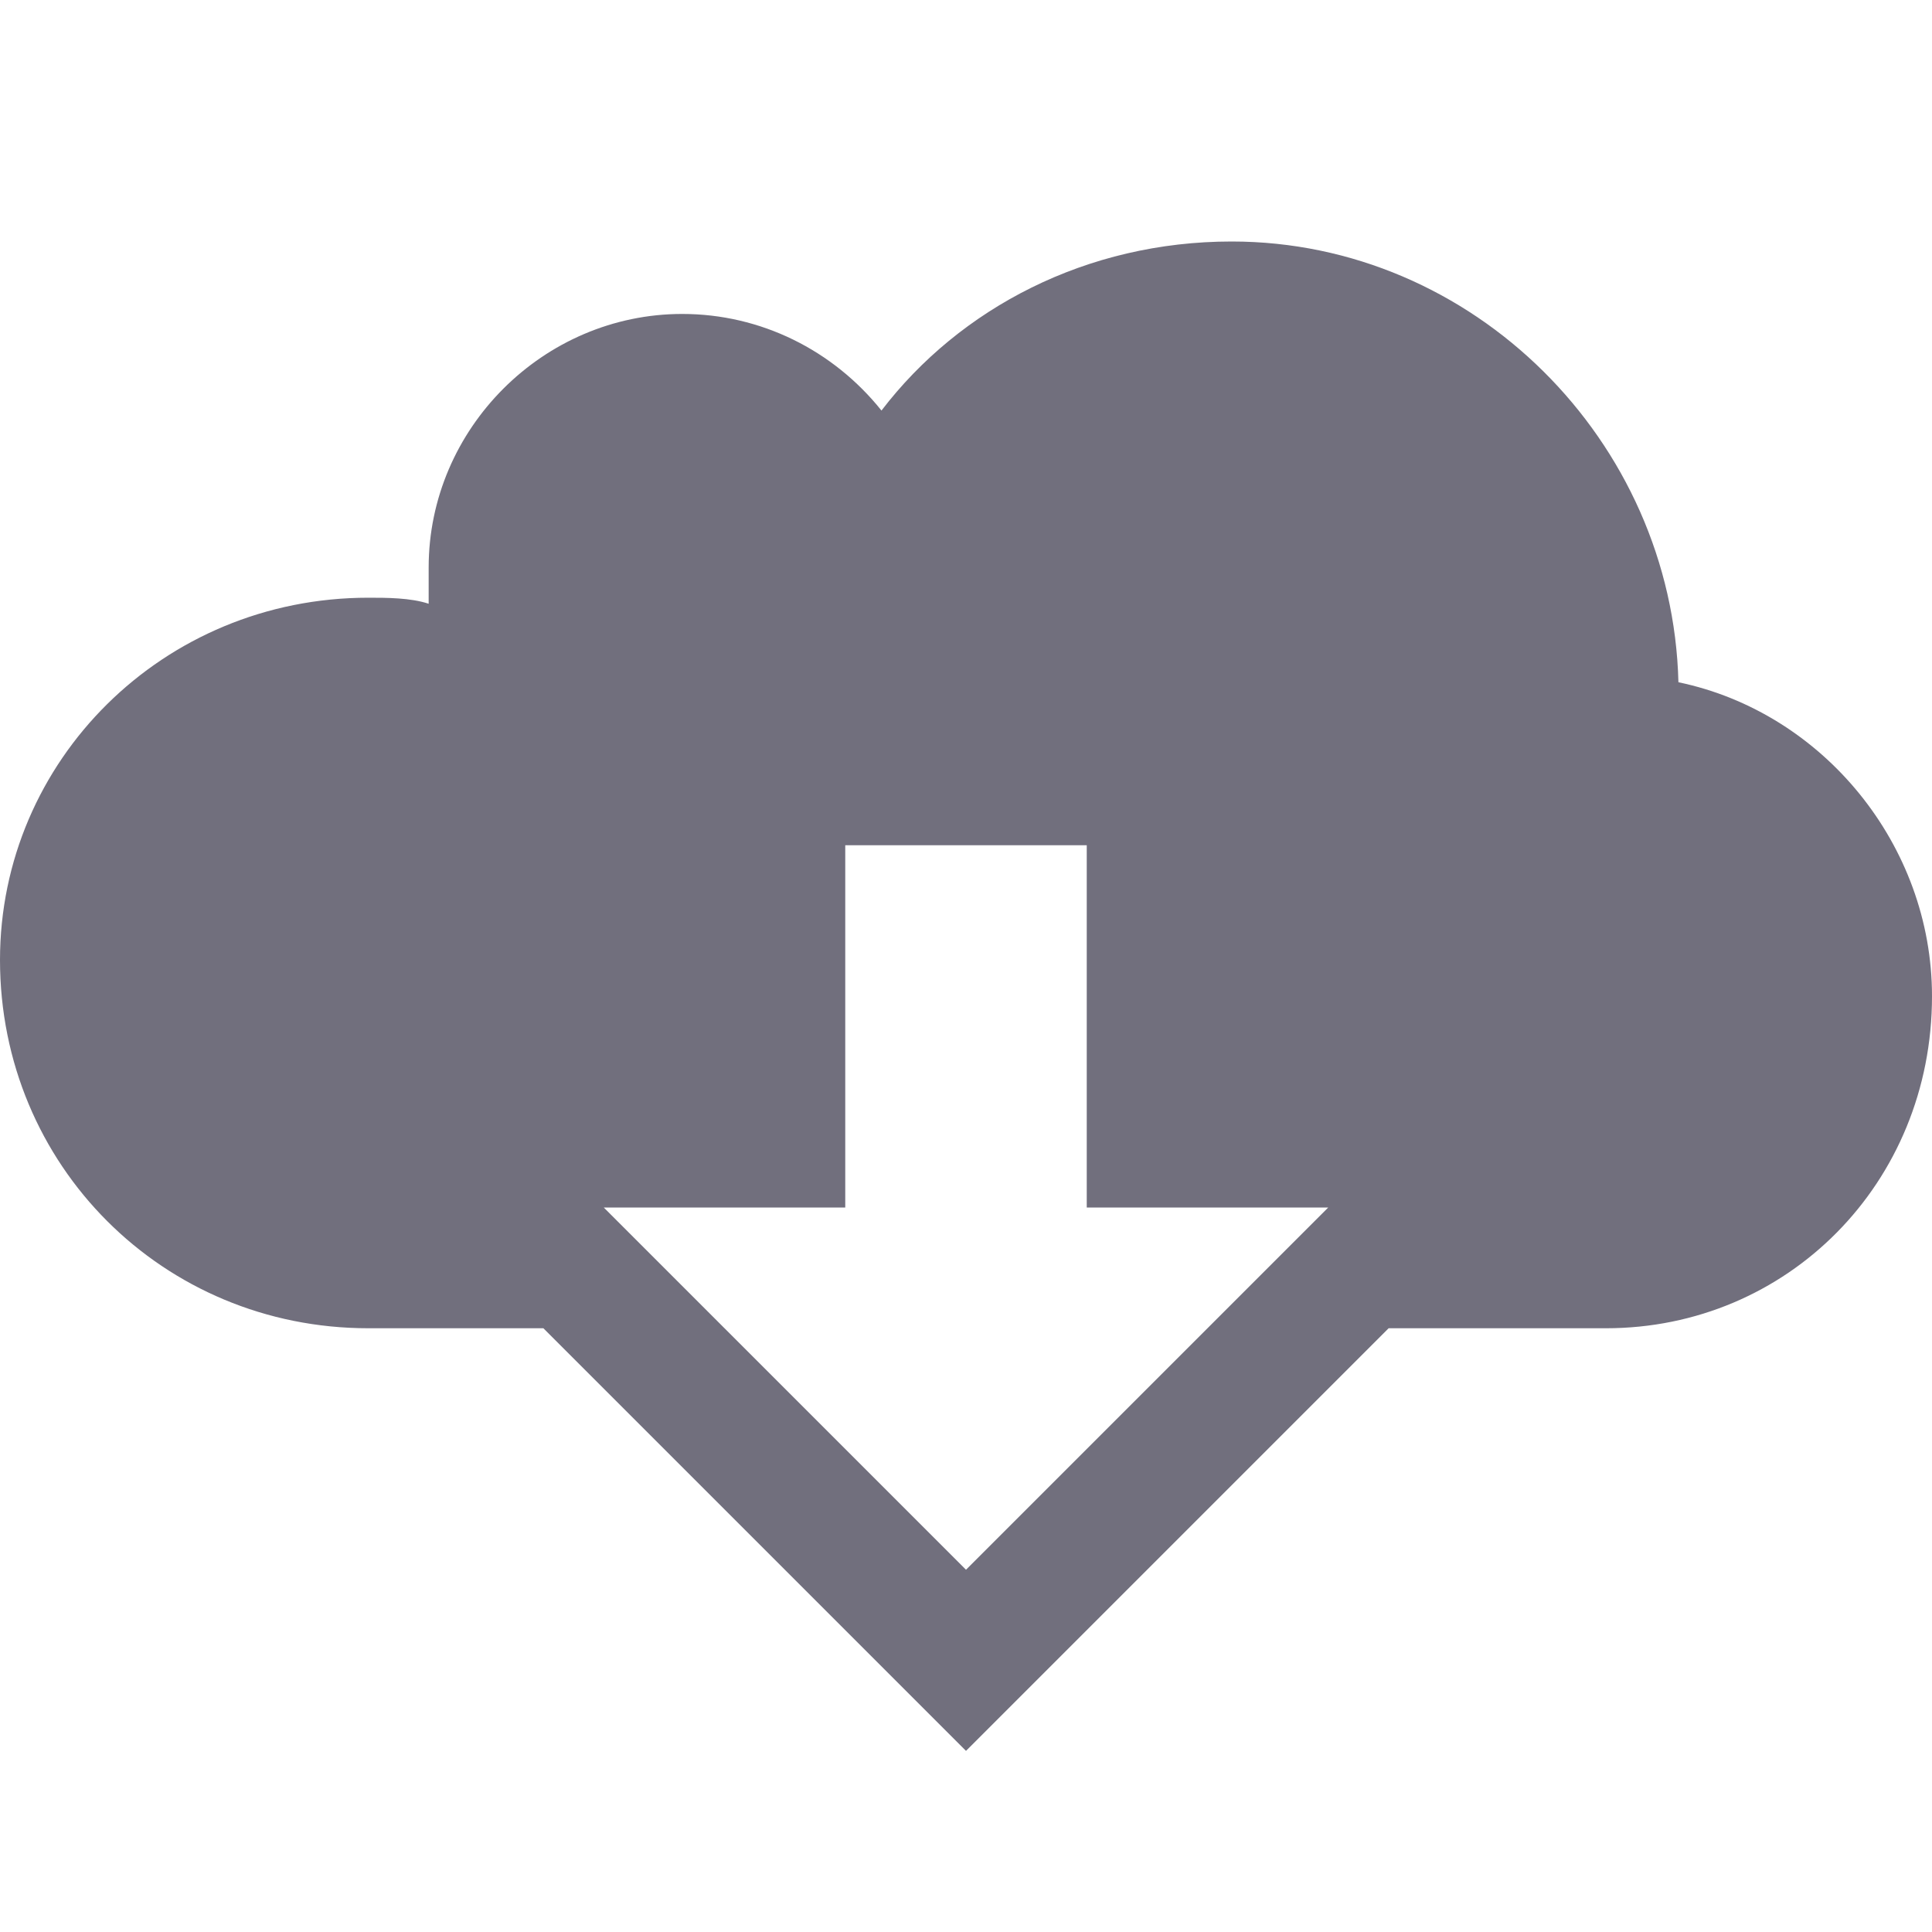
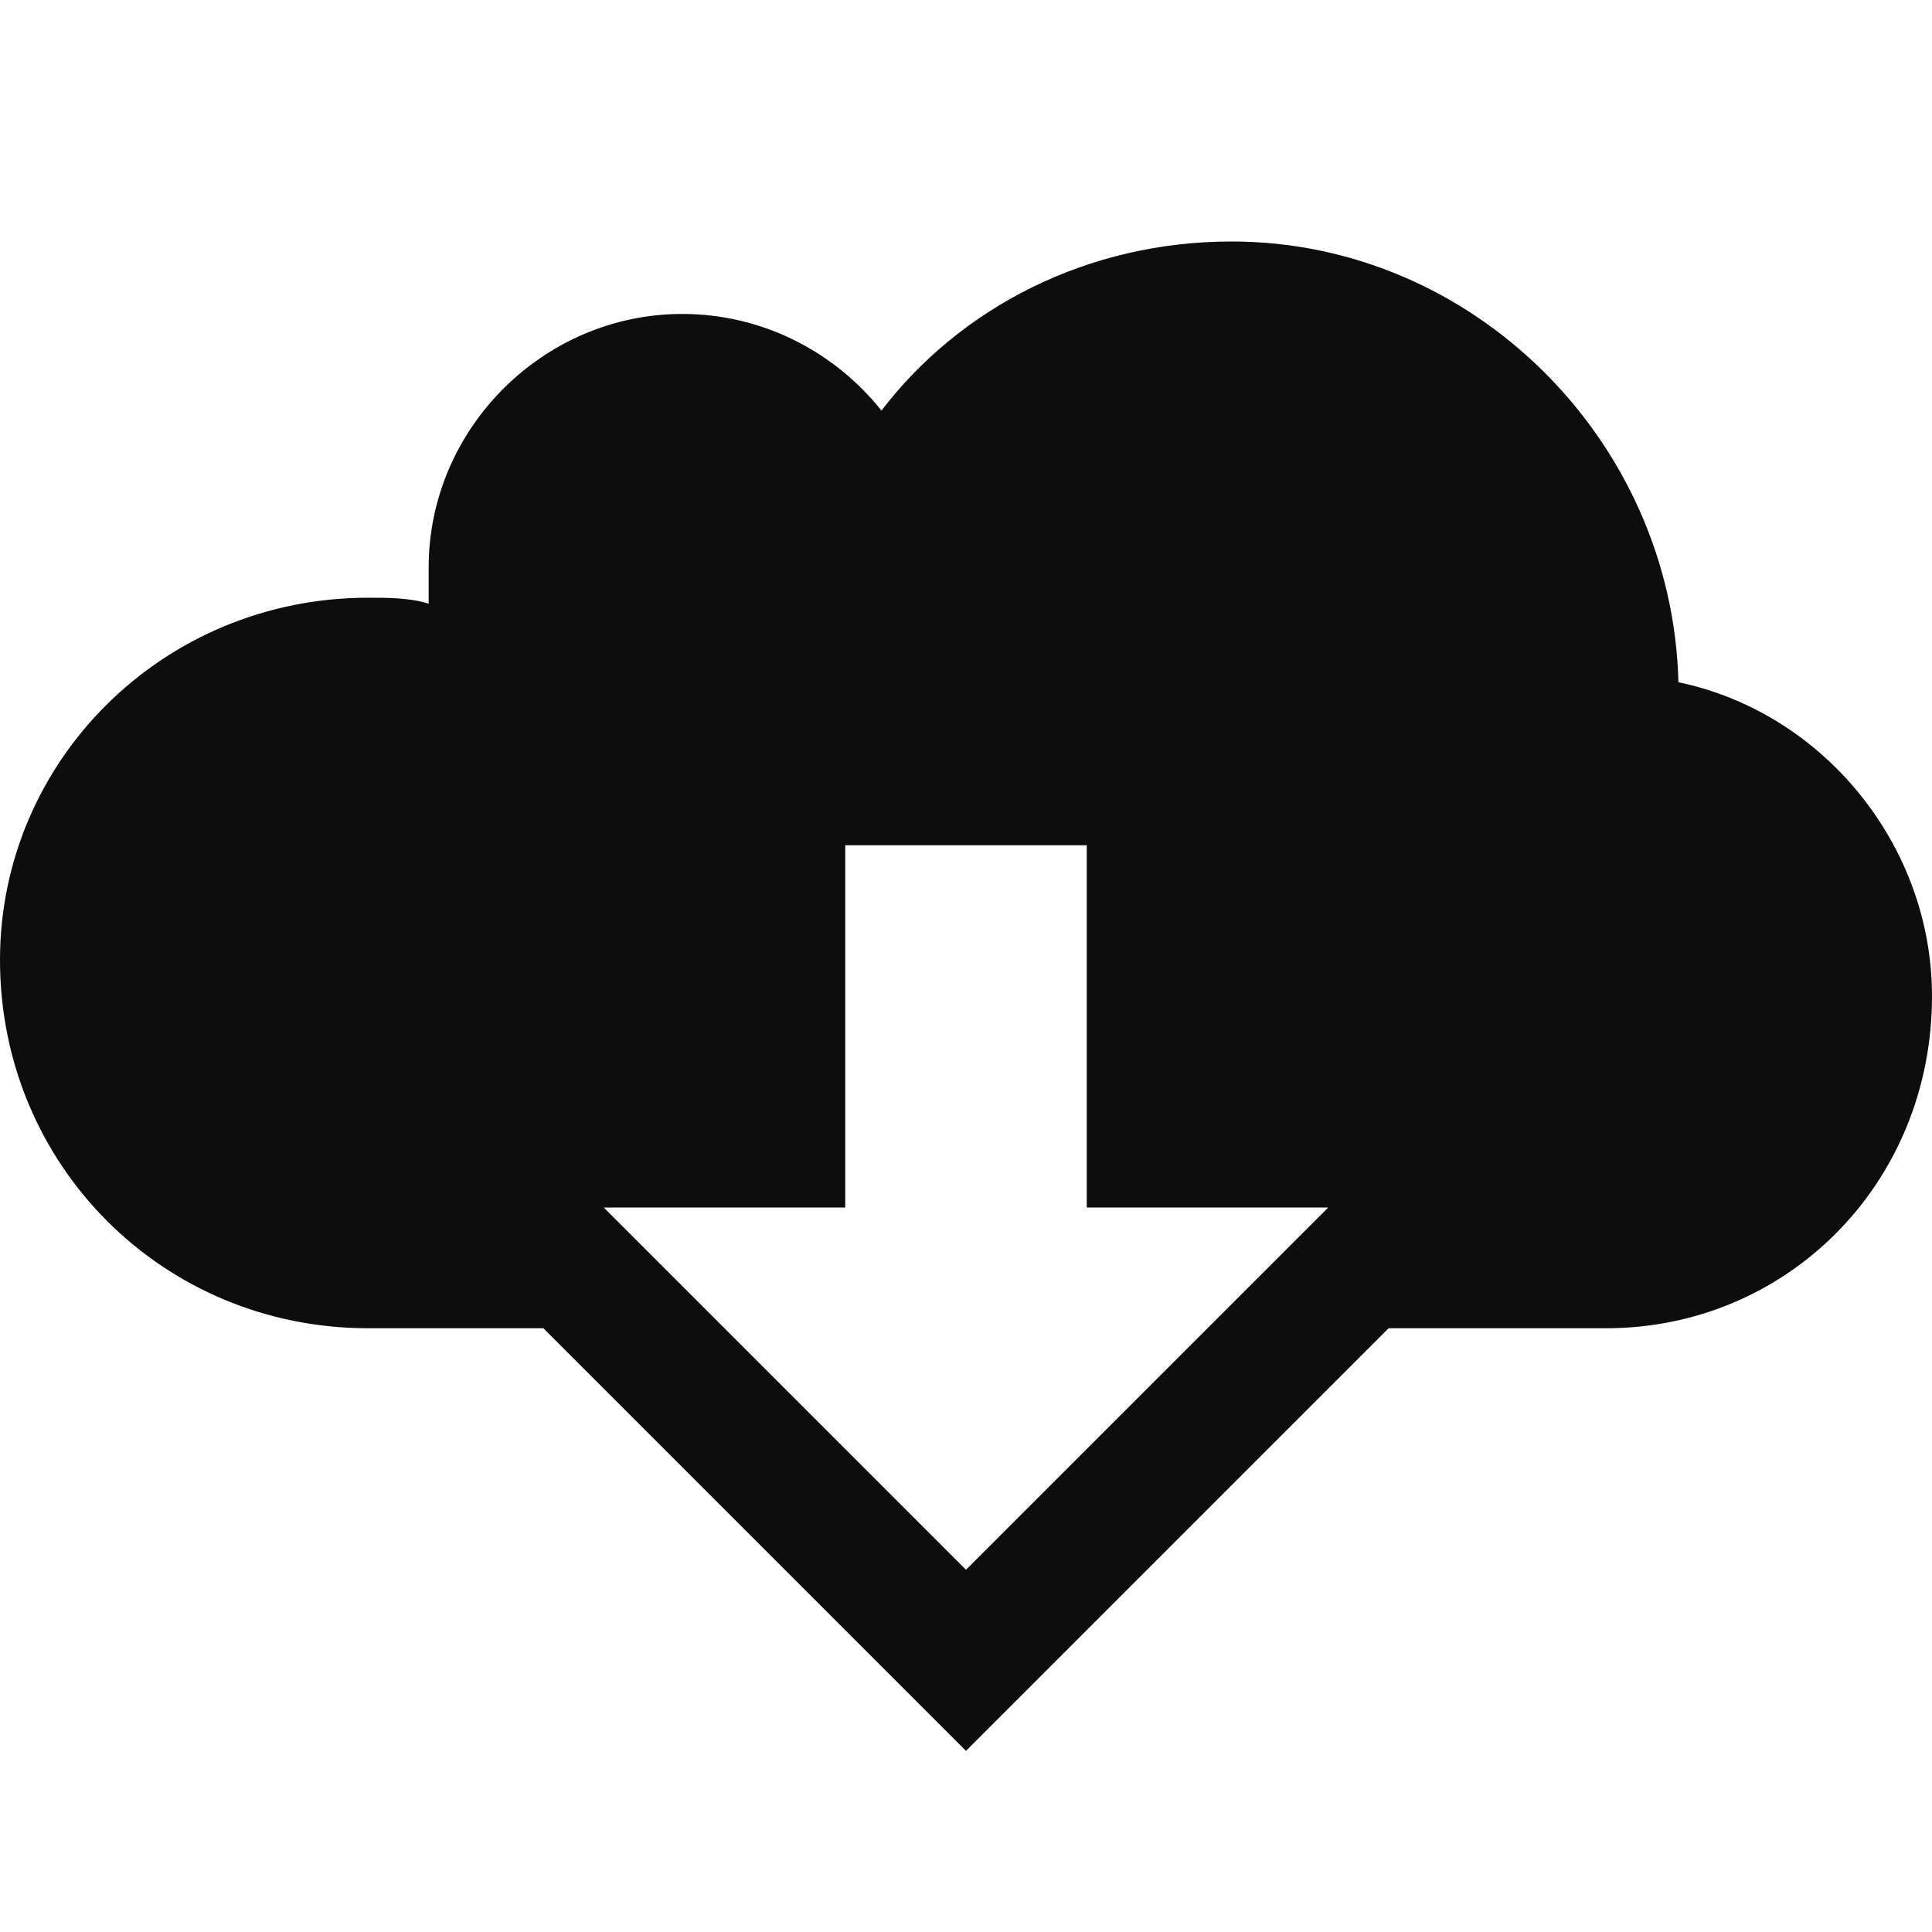
<svg xmlns="http://www.w3.org/2000/svg" version="1.1" width="32" height="32" viewBox="0 0 32 32">
-   <path fill="#716f7d" class="icons-background" d="M27.8 11.3c-0.1-4-3.4-7.3-7.4-7.3-2.4 0-4.5 1.1-5.8 2.8-0.8-1-2-1.6-3.3-1.6-2.3 0-4.2 1.9-4.2 4.2 0 0.2 0 0.4 0 0.6-0.3-0.1-0.7-0.1-1-0.1-3.4 0-6.1 2.7-6.1 6 0 3.4 2.7 6.1 6.1 6.1h2.9l7 7 7-7h3.6c3 0 5.4-2.4 5.4-5.5 0-2.5-1.8-4.7-4.2-5.2zM16 26l-6-6h4v-6h4v6h4l-6 6z" />
+   <path fill="#0d0d0d" class="icons-background" d="M27.8 11.3c-0.1-4-3.4-7.3-7.4-7.3-2.4 0-4.5 1.1-5.8 2.8-0.8-1-2-1.6-3.3-1.6-2.3 0-4.2 1.9-4.2 4.2 0 0.2 0 0.4 0 0.6-0.3-0.1-0.7-0.1-1-0.1-3.4 0-6.1 2.7-6.1 6 0 3.4 2.7 6.1 6.1 6.1h2.9l7 7 7-7h3.6c3 0 5.4-2.4 5.4-5.5 0-2.5-1.8-4.7-4.2-5.2zM16 26l-6-6h4v-6h4v6h4l-6 6z" />
</svg>
